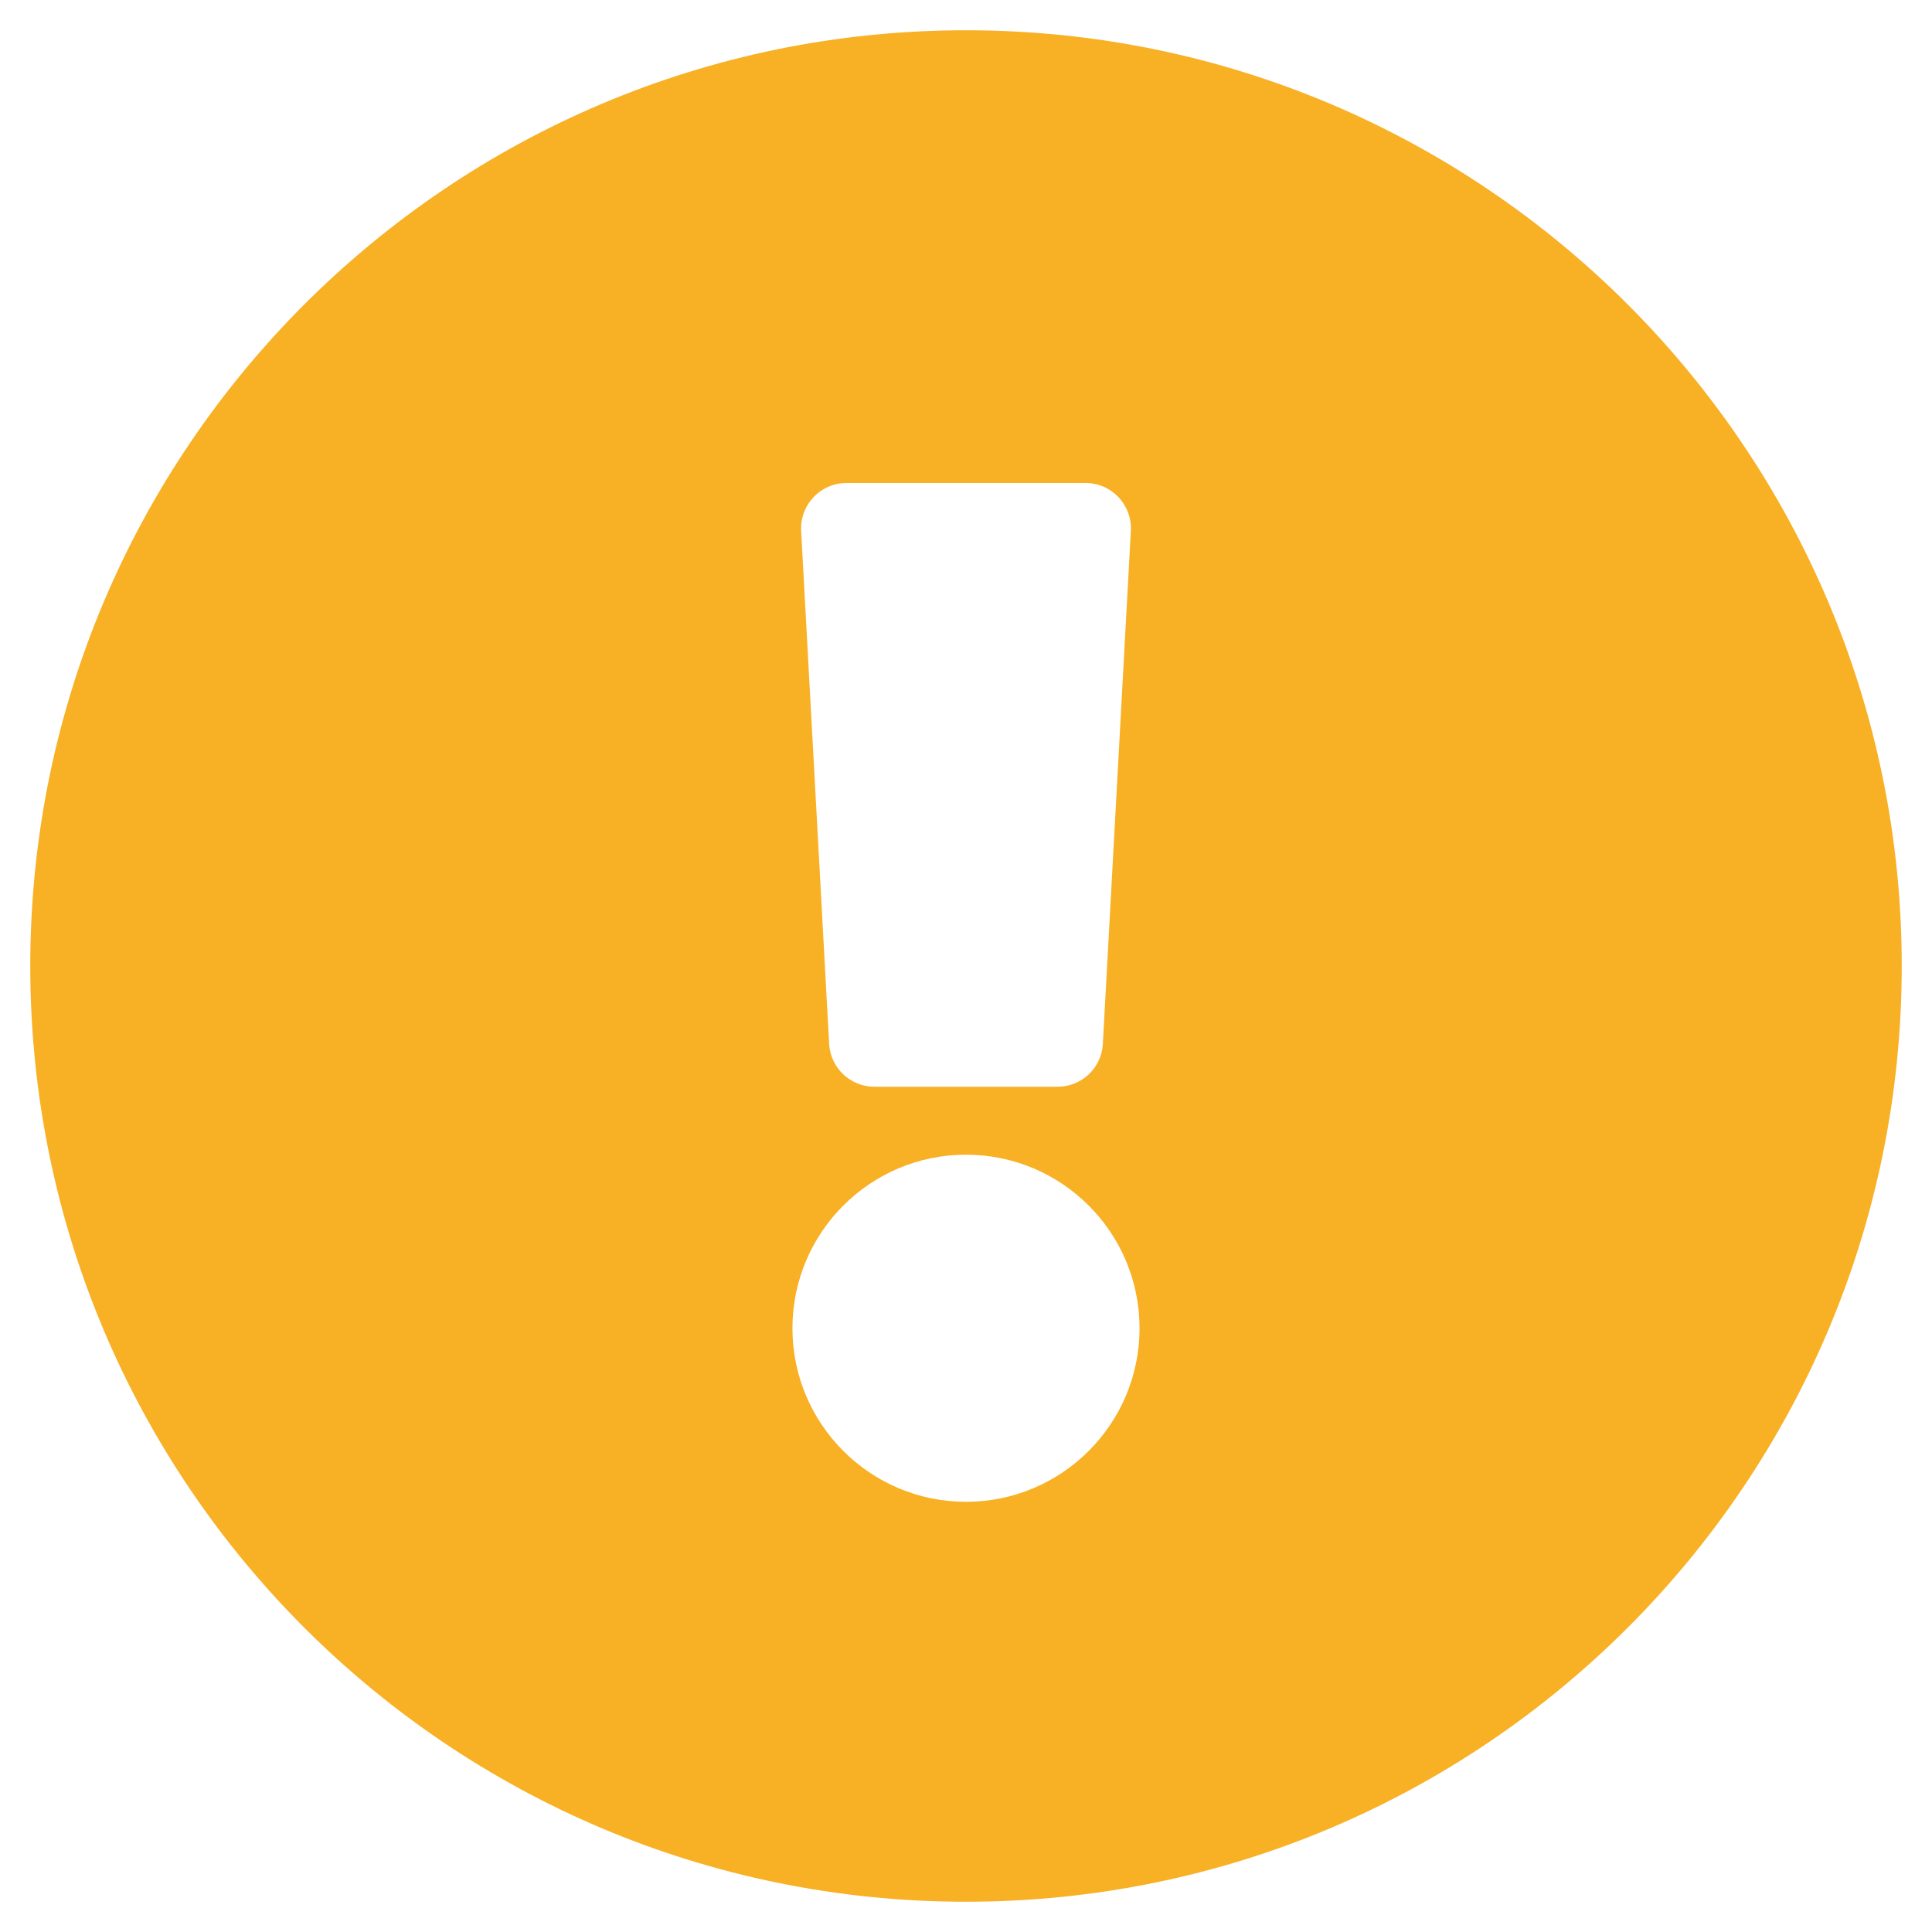
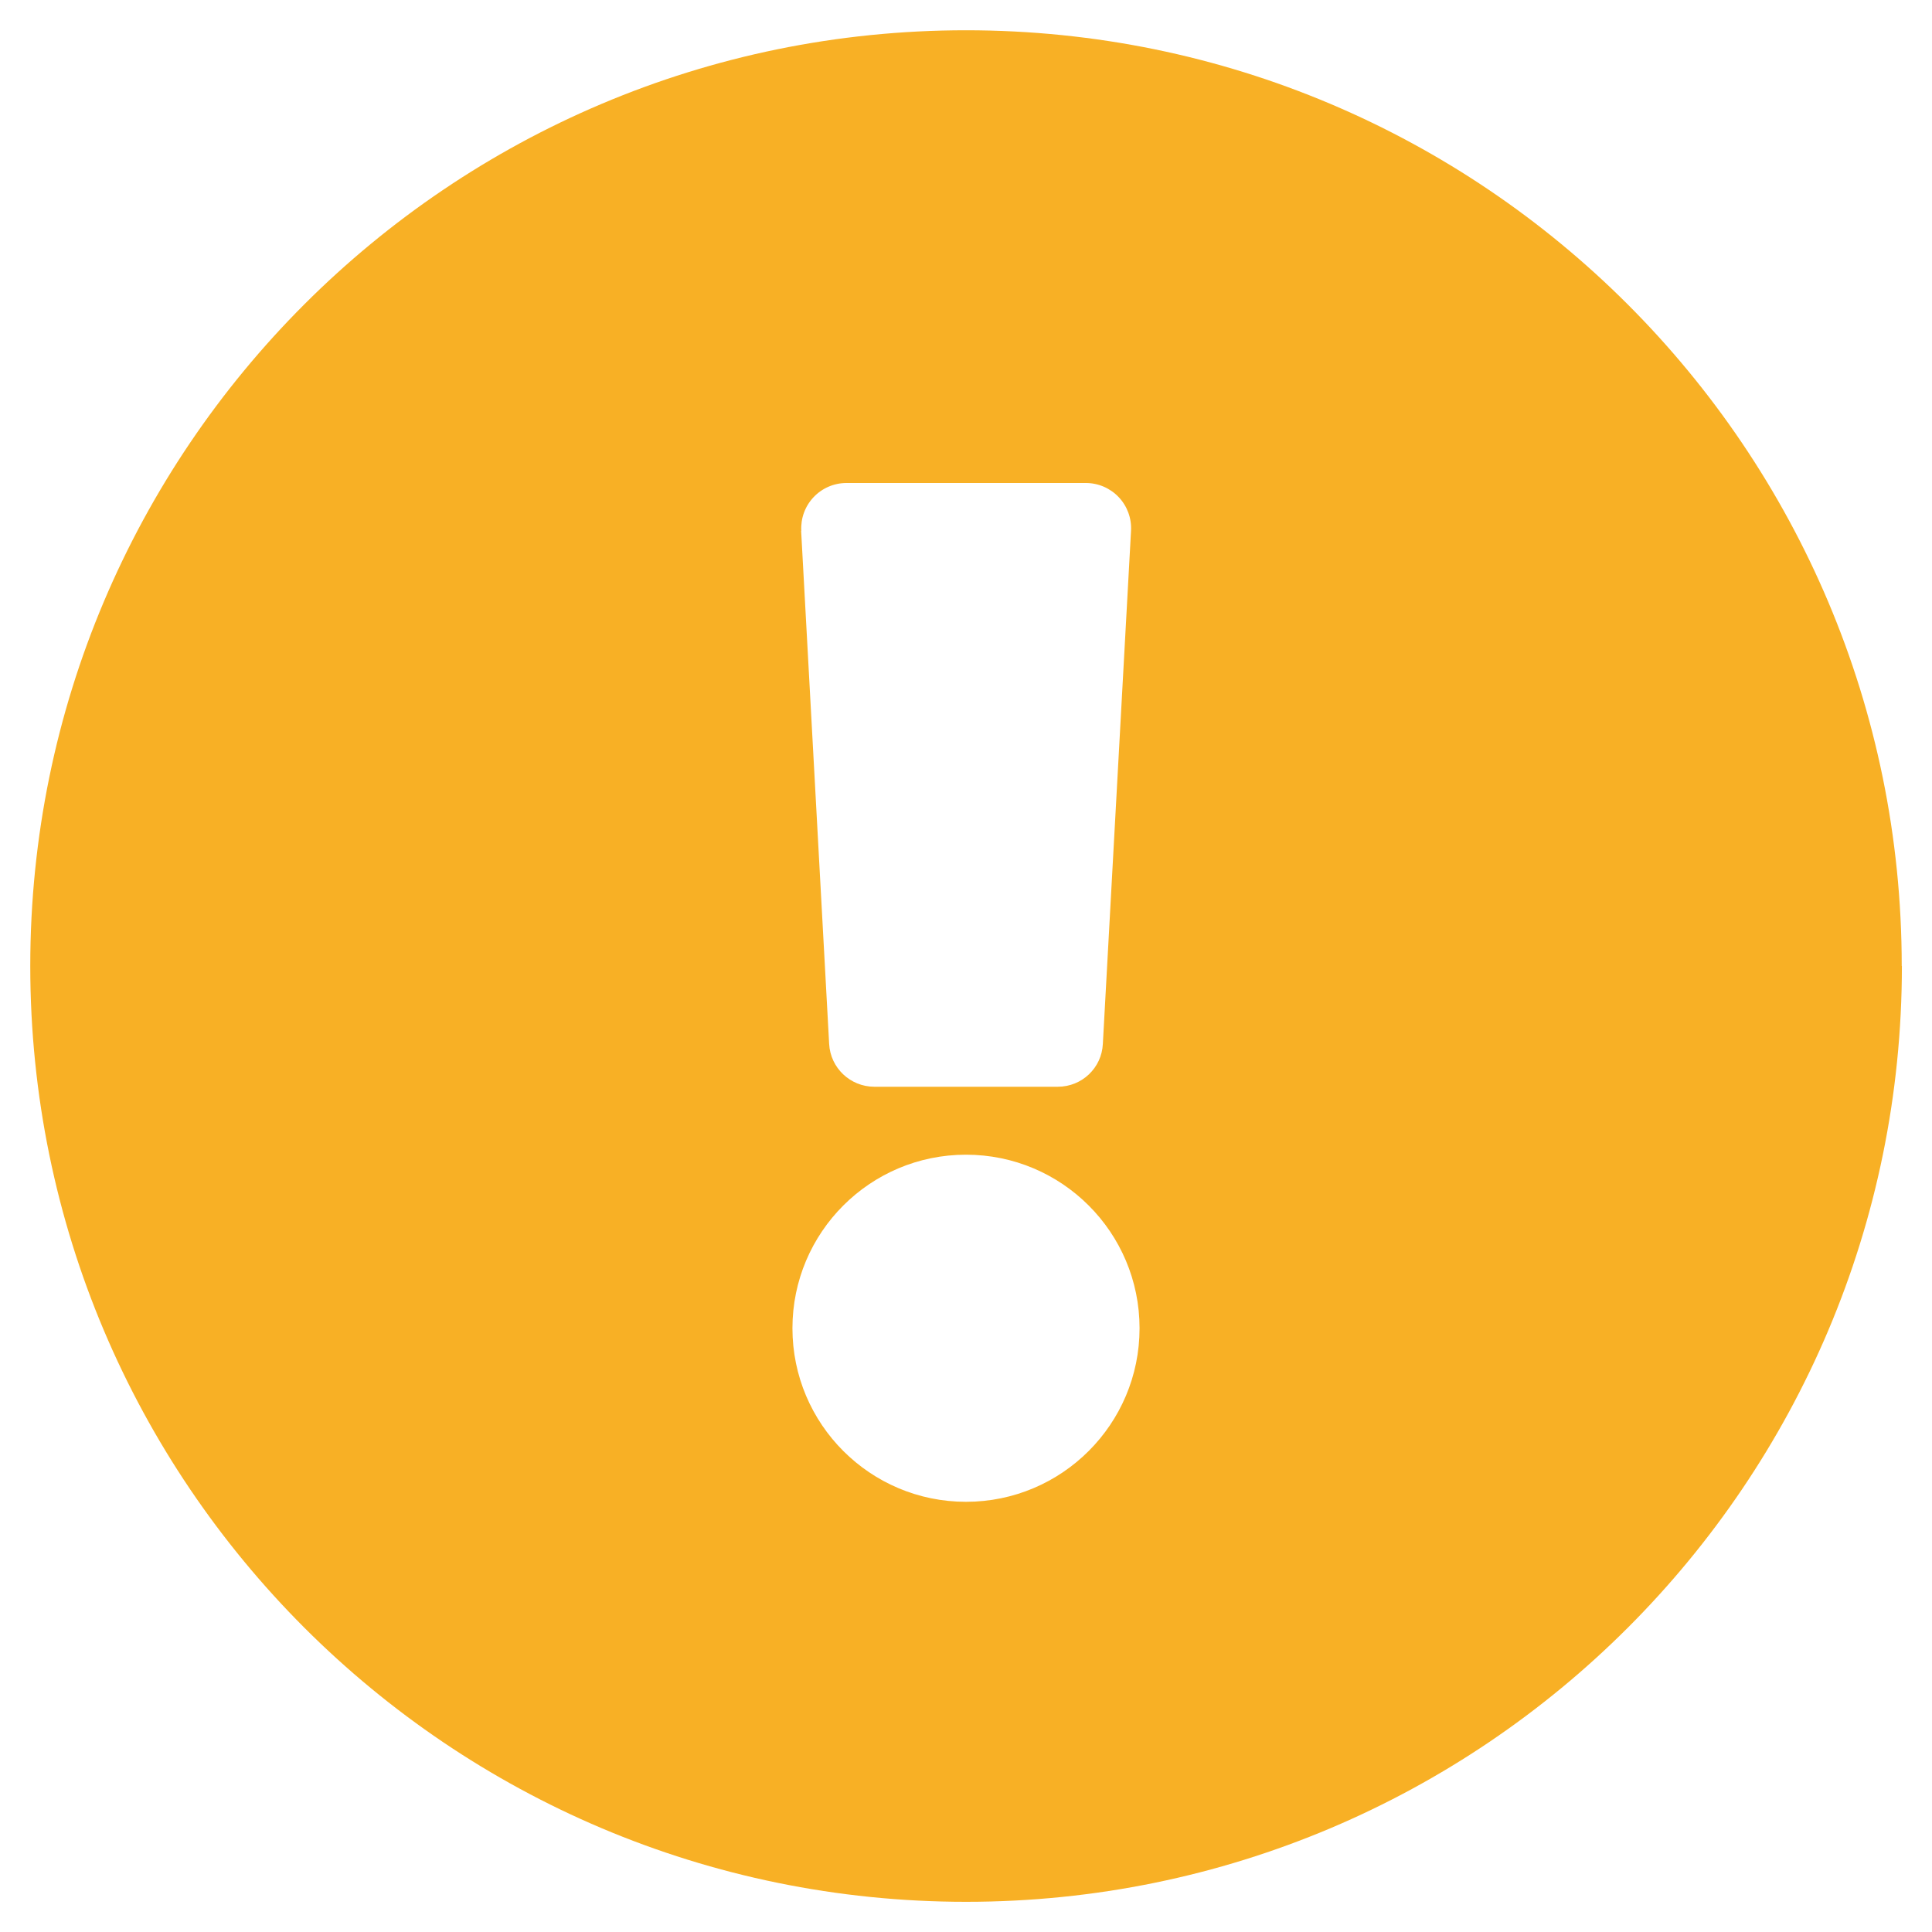
- <svg xmlns="http://www.w3.org/2000/svg" width="12" height="12" viewBox="0 0 12 12" fill="none">
-   <path d="M11.812 6C11.812 9.211 9.21 11.812 6 11.812C2.79 11.812 0.188 9.211 0.188 6C0.188 2.791 2.79 0.188 6 0.188C9.21 0.188 11.812 2.791 11.812 6ZM6 7.172C5.405 7.172 4.922 7.655 4.922 8.25C4.922 8.845 5.405 9.328 6 9.328C6.595 9.328 7.078 8.845 7.078 8.25C7.078 7.655 6.595 7.172 6 7.172ZM4.976 3.297L5.15 6.484C5.158 6.633 5.282 6.75 5.431 6.75H6.569C6.718 6.75 6.842 6.633 6.85 6.484L7.024 3.297C7.032 3.135 6.904 3 6.743 3H5.257C5.096 3 4.968 3.135 4.976 3.297Z" fill="#F8B025" />
+ <svg xmlns="http://www.w3.org/2000/svg" width="12" height="12" fill="none">
+   <path fill="#F8B025" d="M11.813 6A5.812 5.812 0 1 1 .188 6a5.812 5.812 0 0 1 11.624 0ZM6 7.172a1.078 1.078 0 1 0 0 2.156 1.078 1.078 0 0 0 0-2.156ZM4.976 3.297l.174 3.187c.008.15.132.266.281.266H6.57c.15 0 .273-.117.28-.266l.175-3.187A.281.281 0 0 0 6.743 3H5.257a.281.281 0 0 0-.28.297Z" />
</svg>
